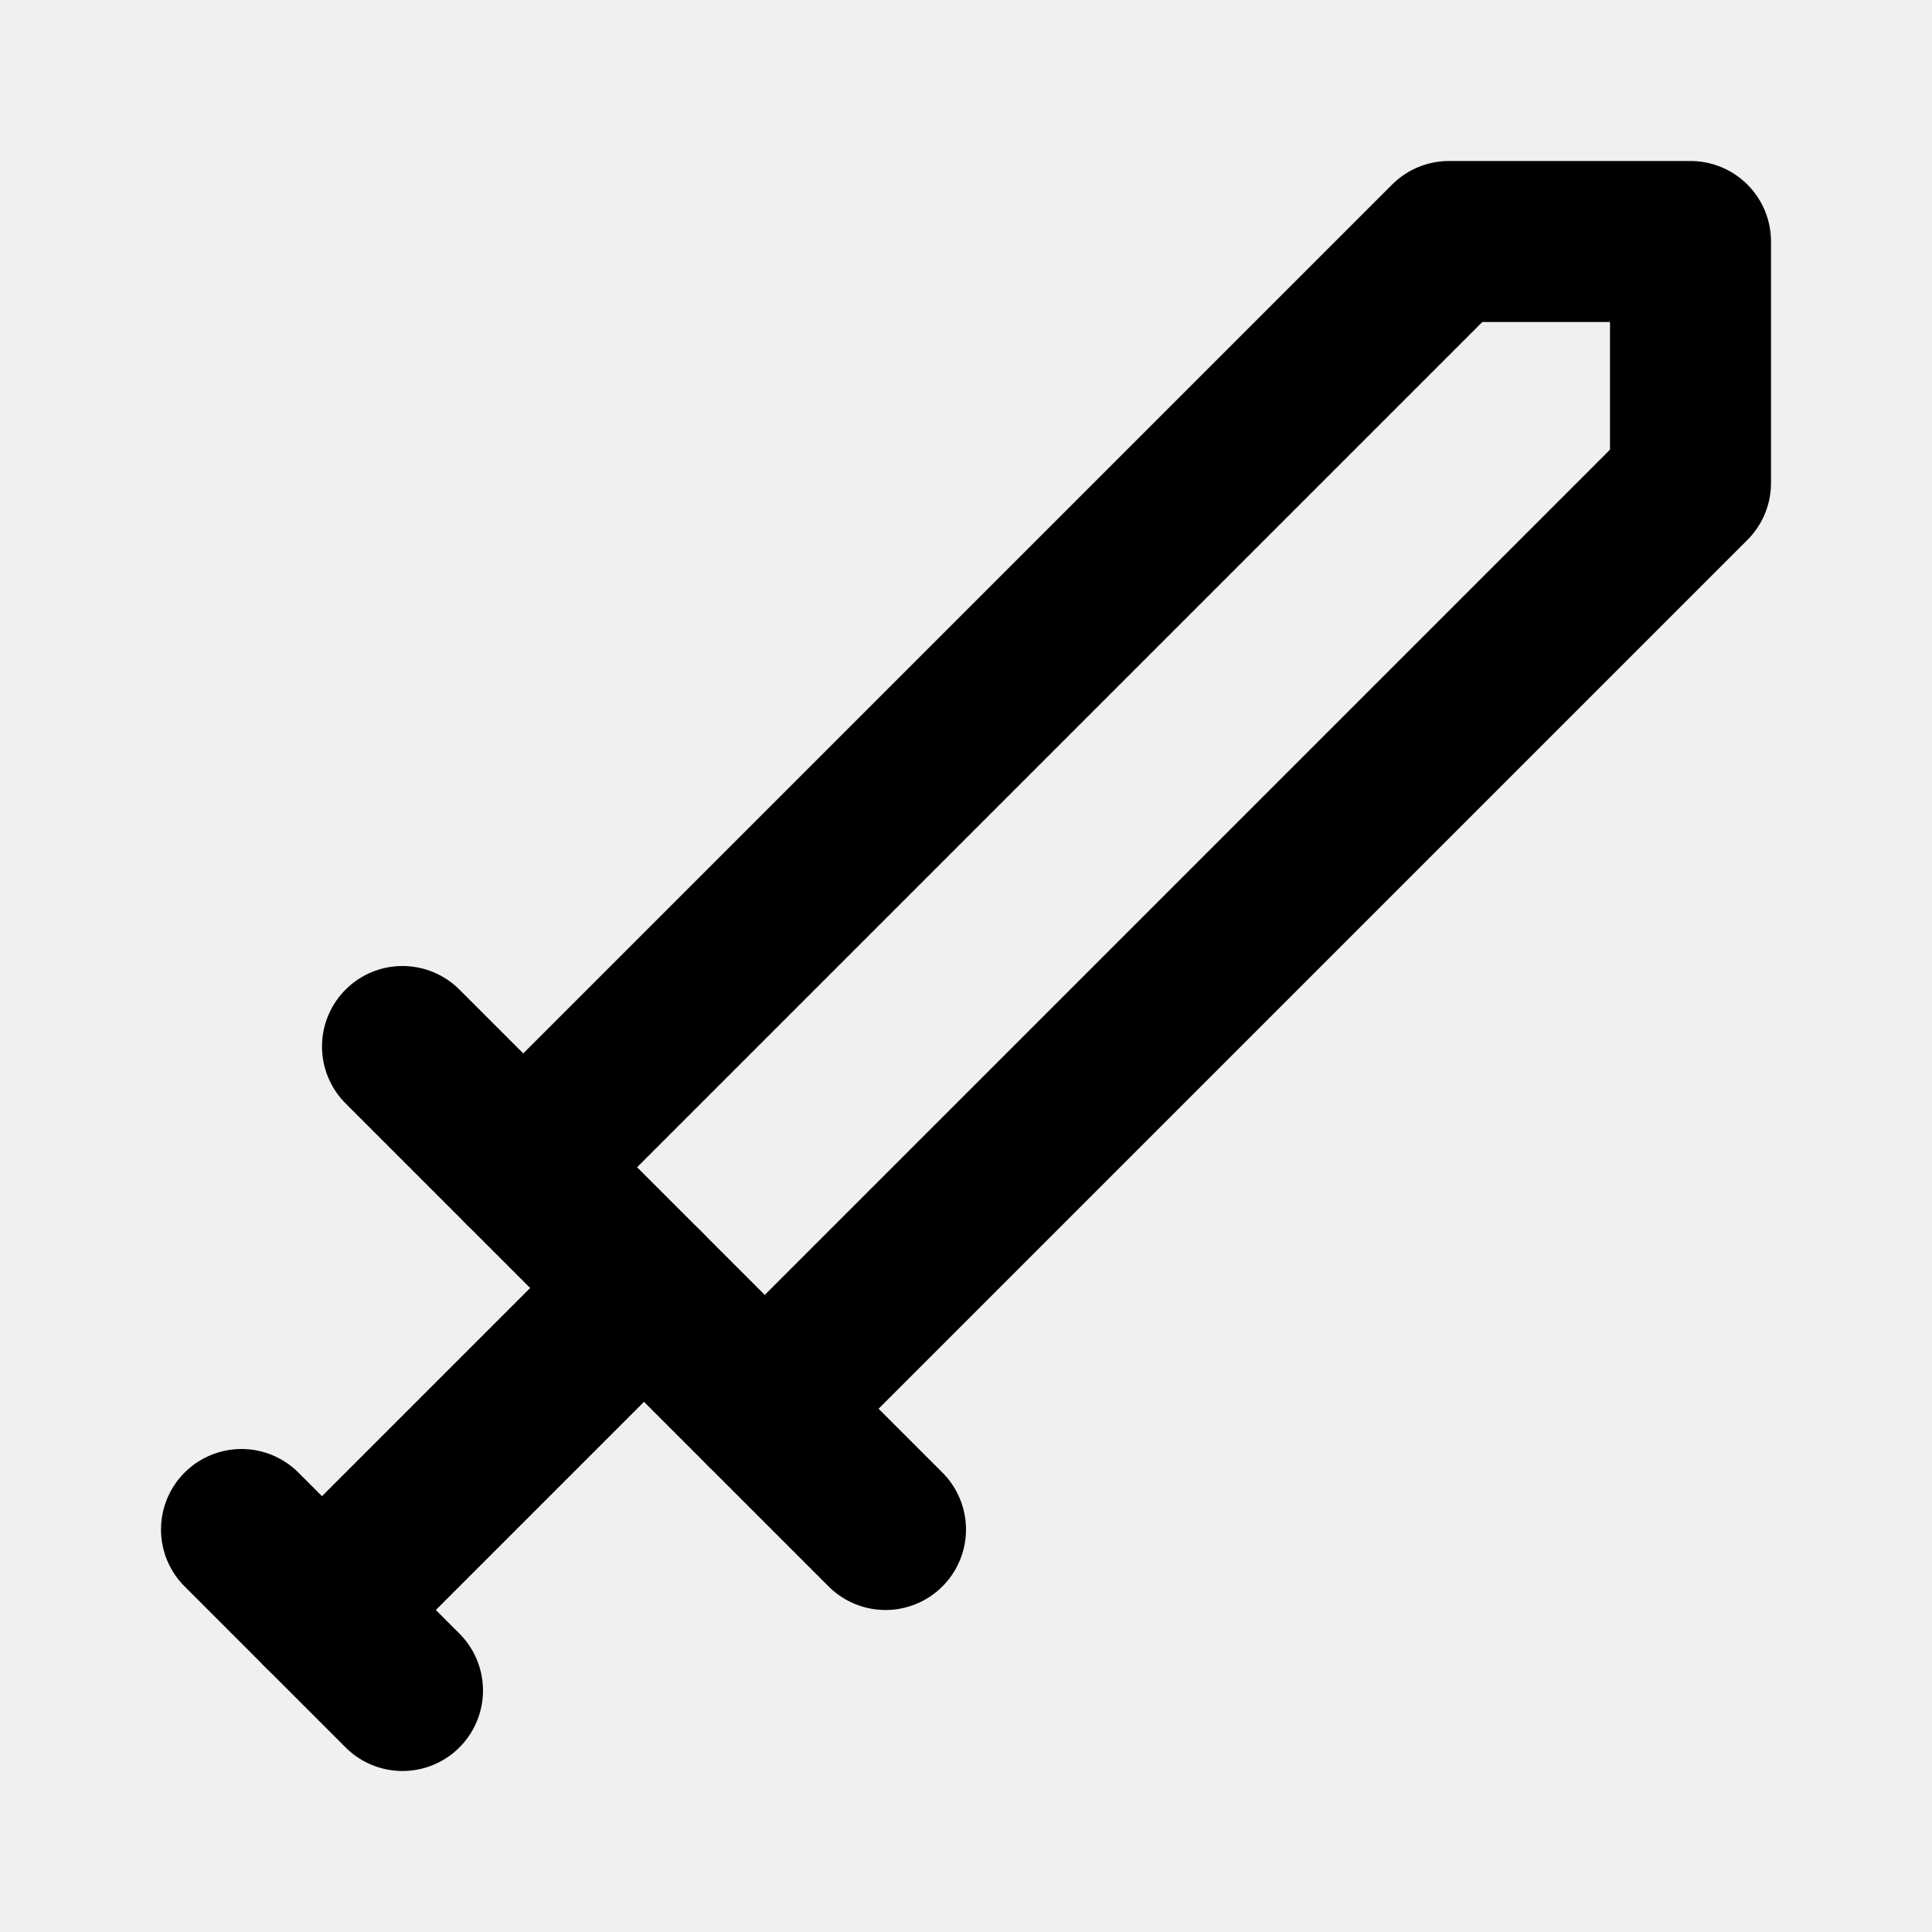
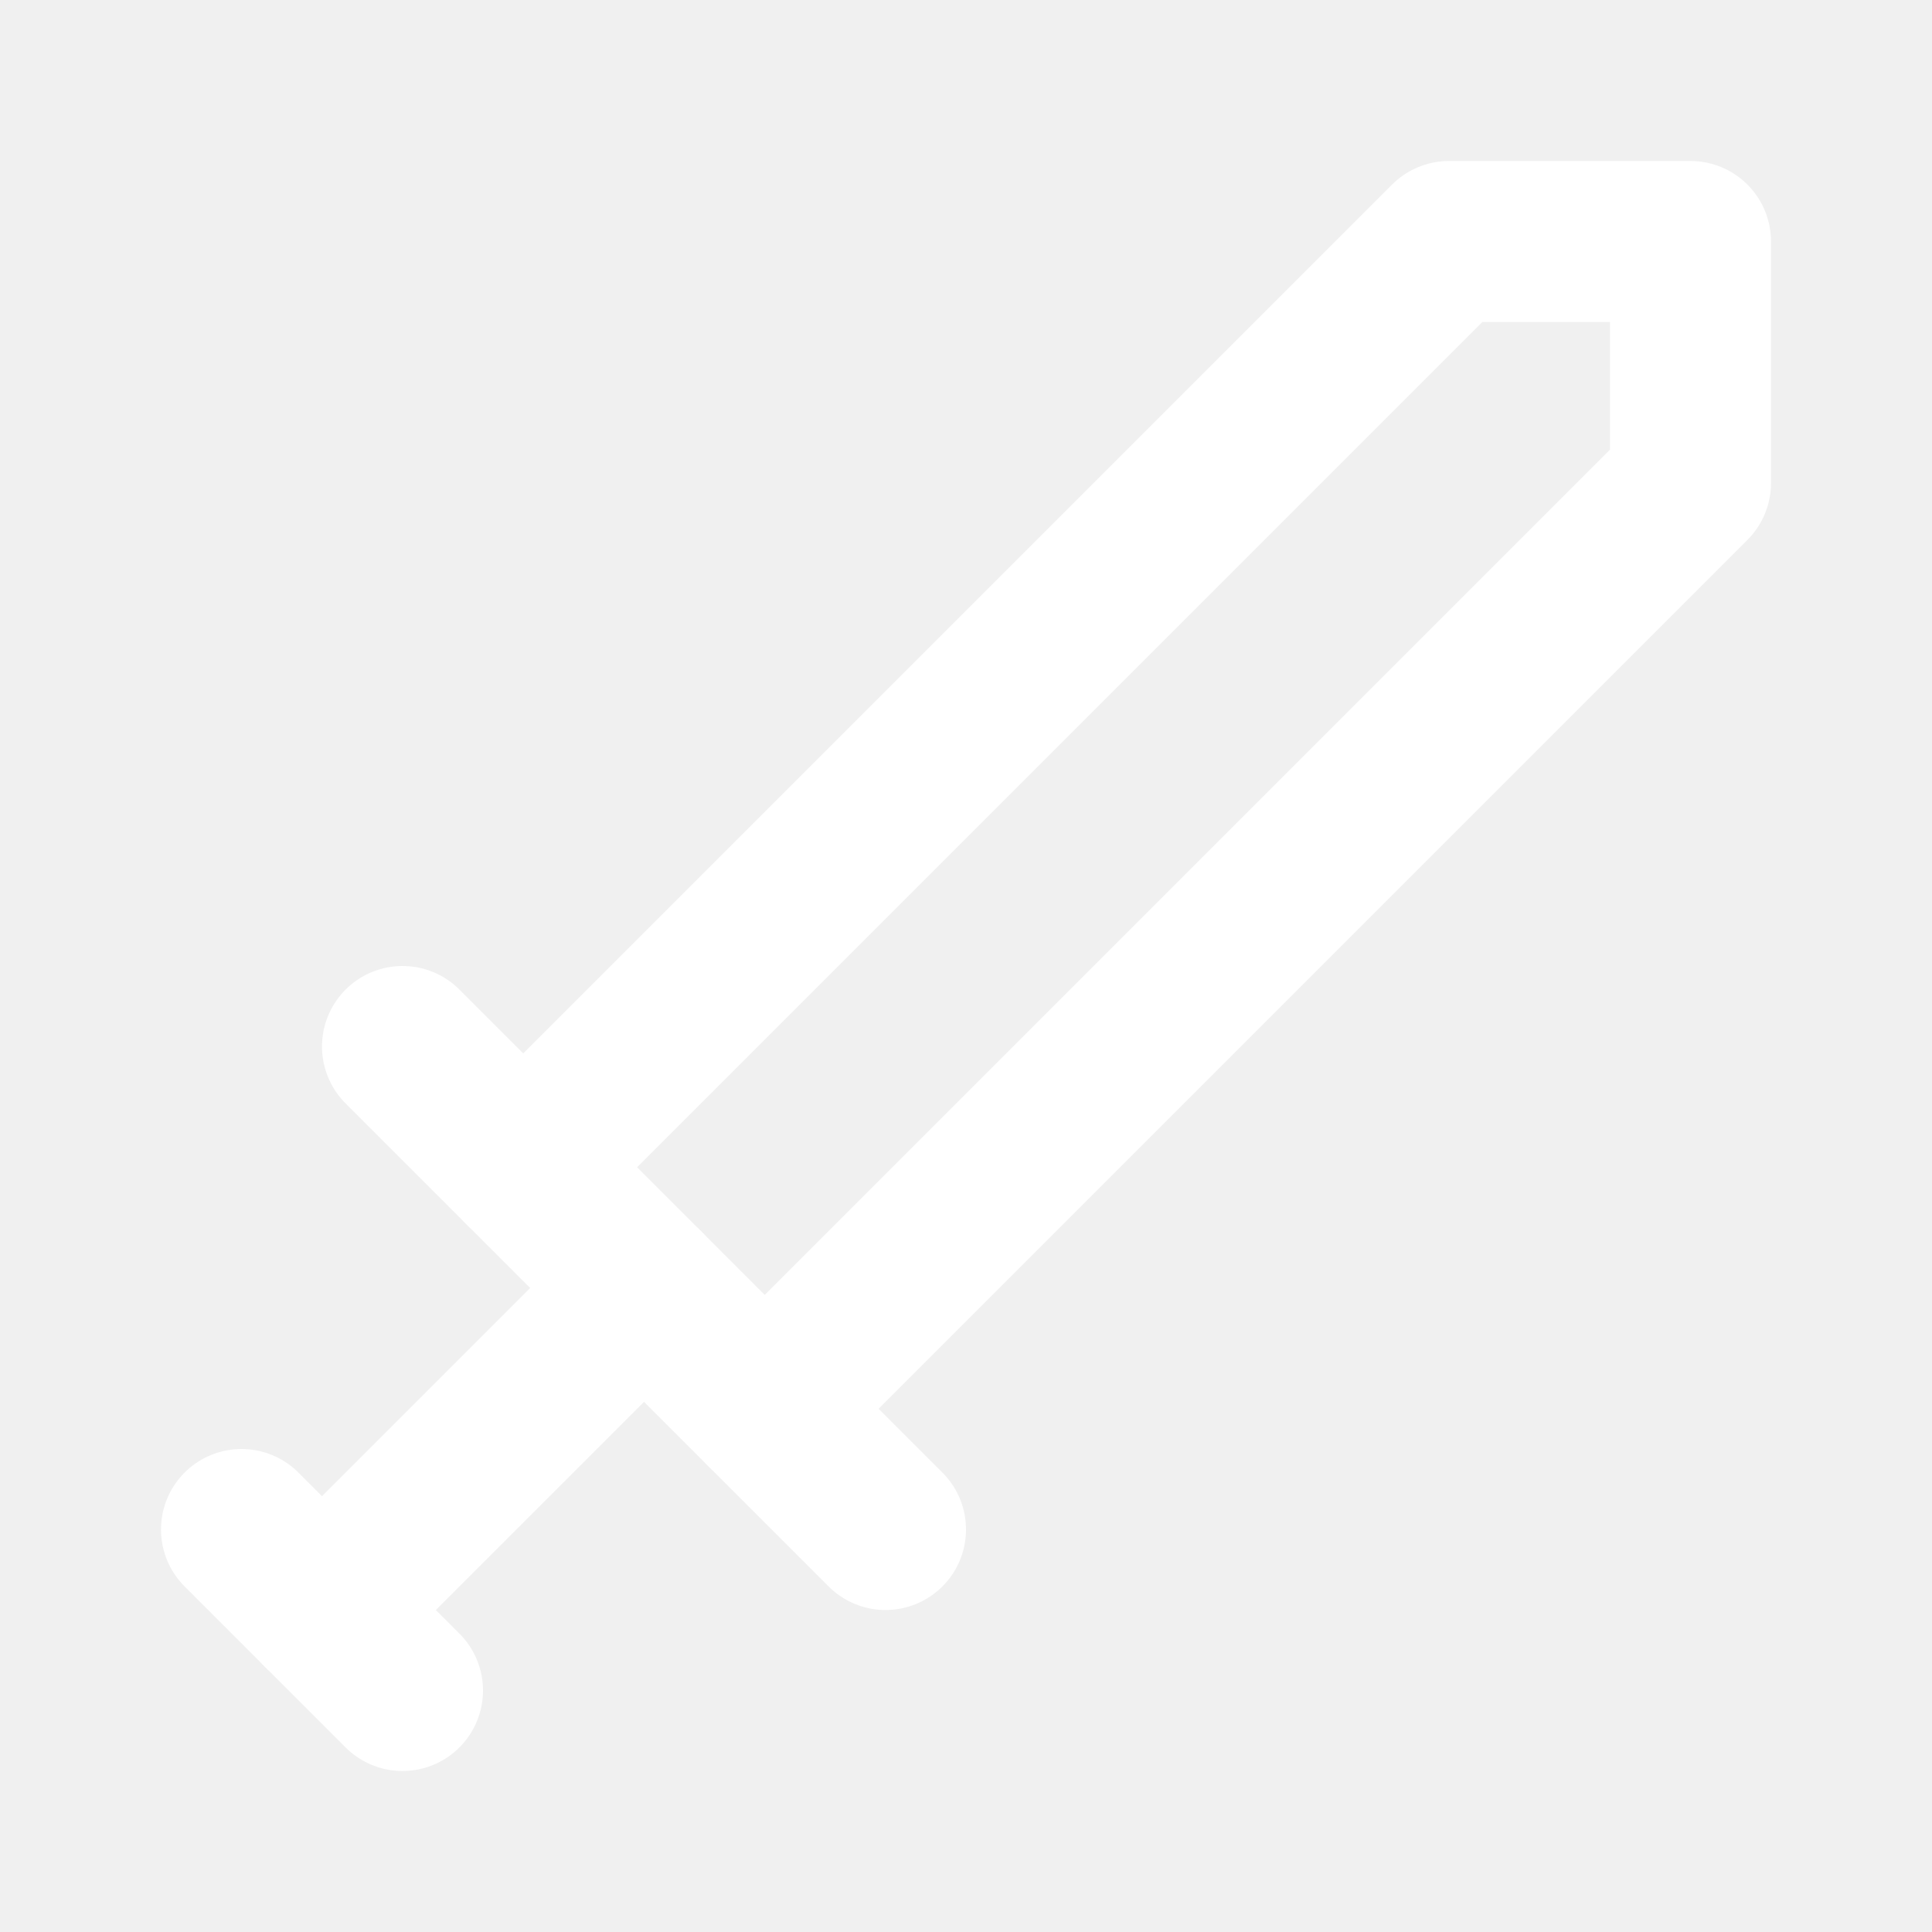
- <svg xmlns="http://www.w3.org/2000/svg" class="lucide lucide-sword" width="24" height="24" viewBox="0 0 24 24" fill="none" stroke="currentColor" stroke-width="2" stroke-linecap="round" stroke-linejoin="round">
+ <svg xmlns="http://www.w3.org/2000/svg" class="lucide lucide-sword" width="24" height="24" viewBox="0 0 24 24" fill="none" stroke="#ffffff" stroke-width="2" stroke-linecap="round" stroke-linejoin="round">
  <path d="m11 19-6-6" />
  <path d="m5 21-2-2" />
  <path d="m8 16-4 4" />
  <path d="M9.5 17.5 21 6V3h-3L6.5 14.5" />
</svg>
